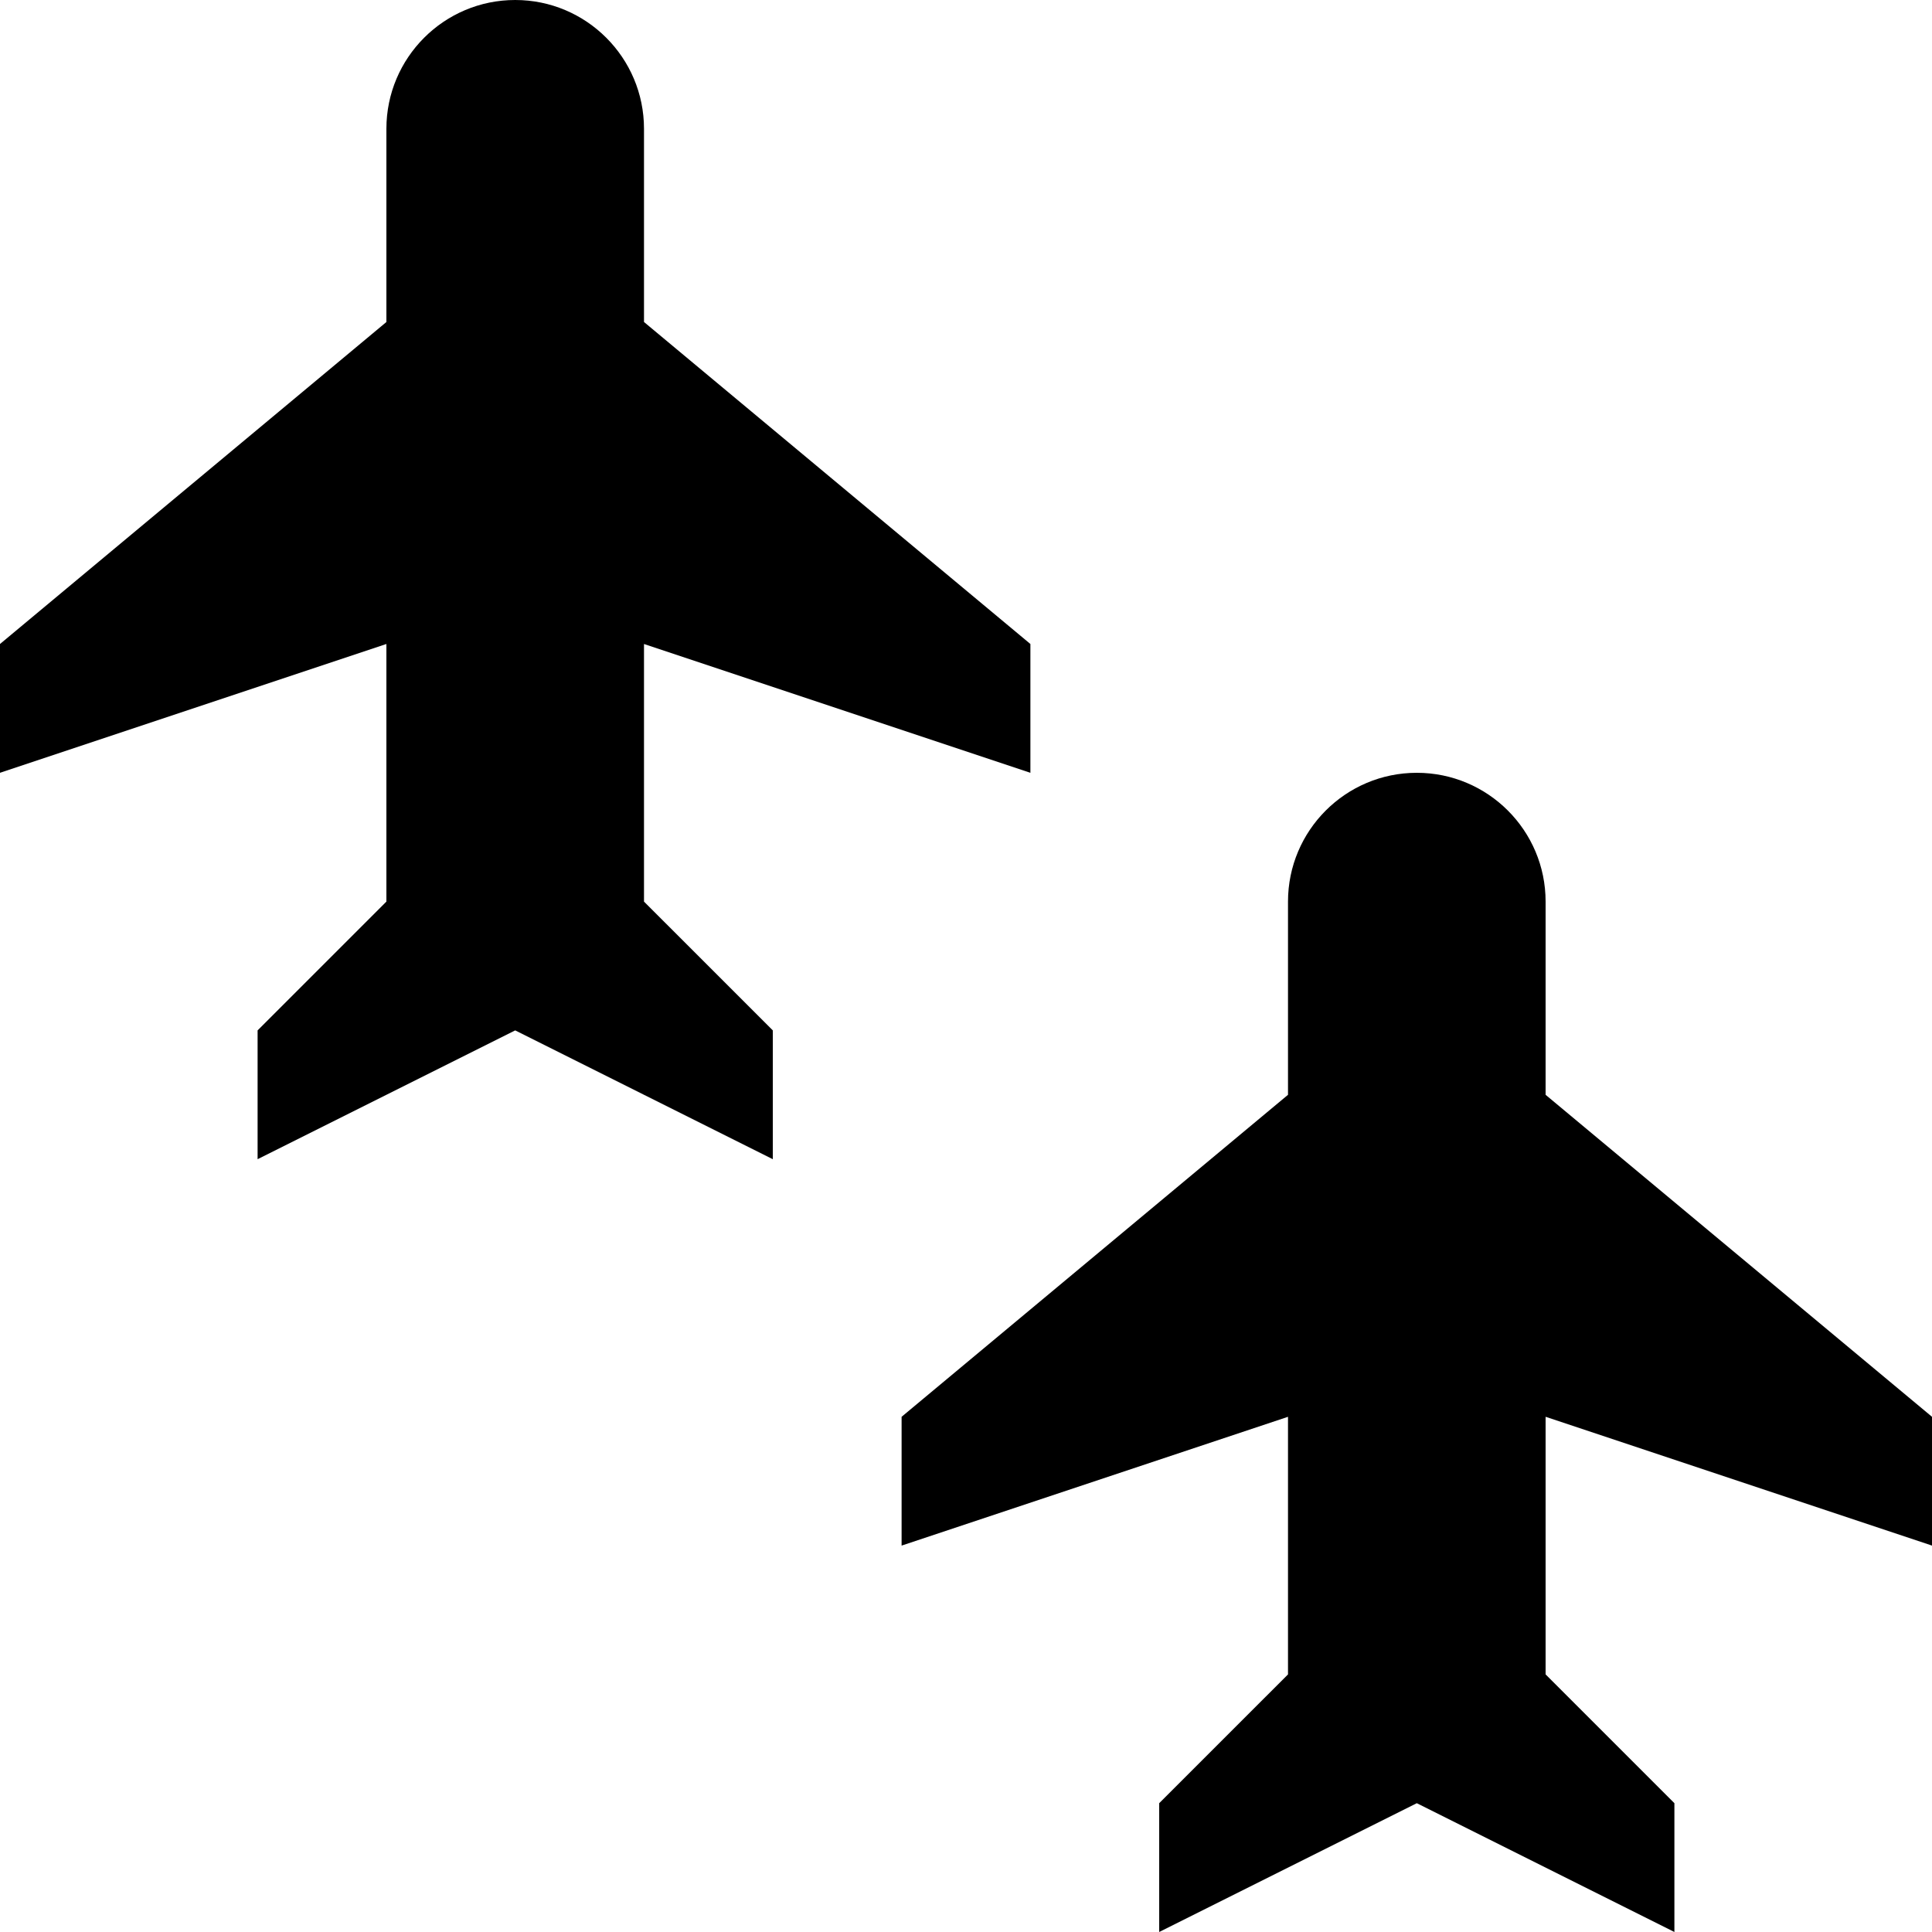
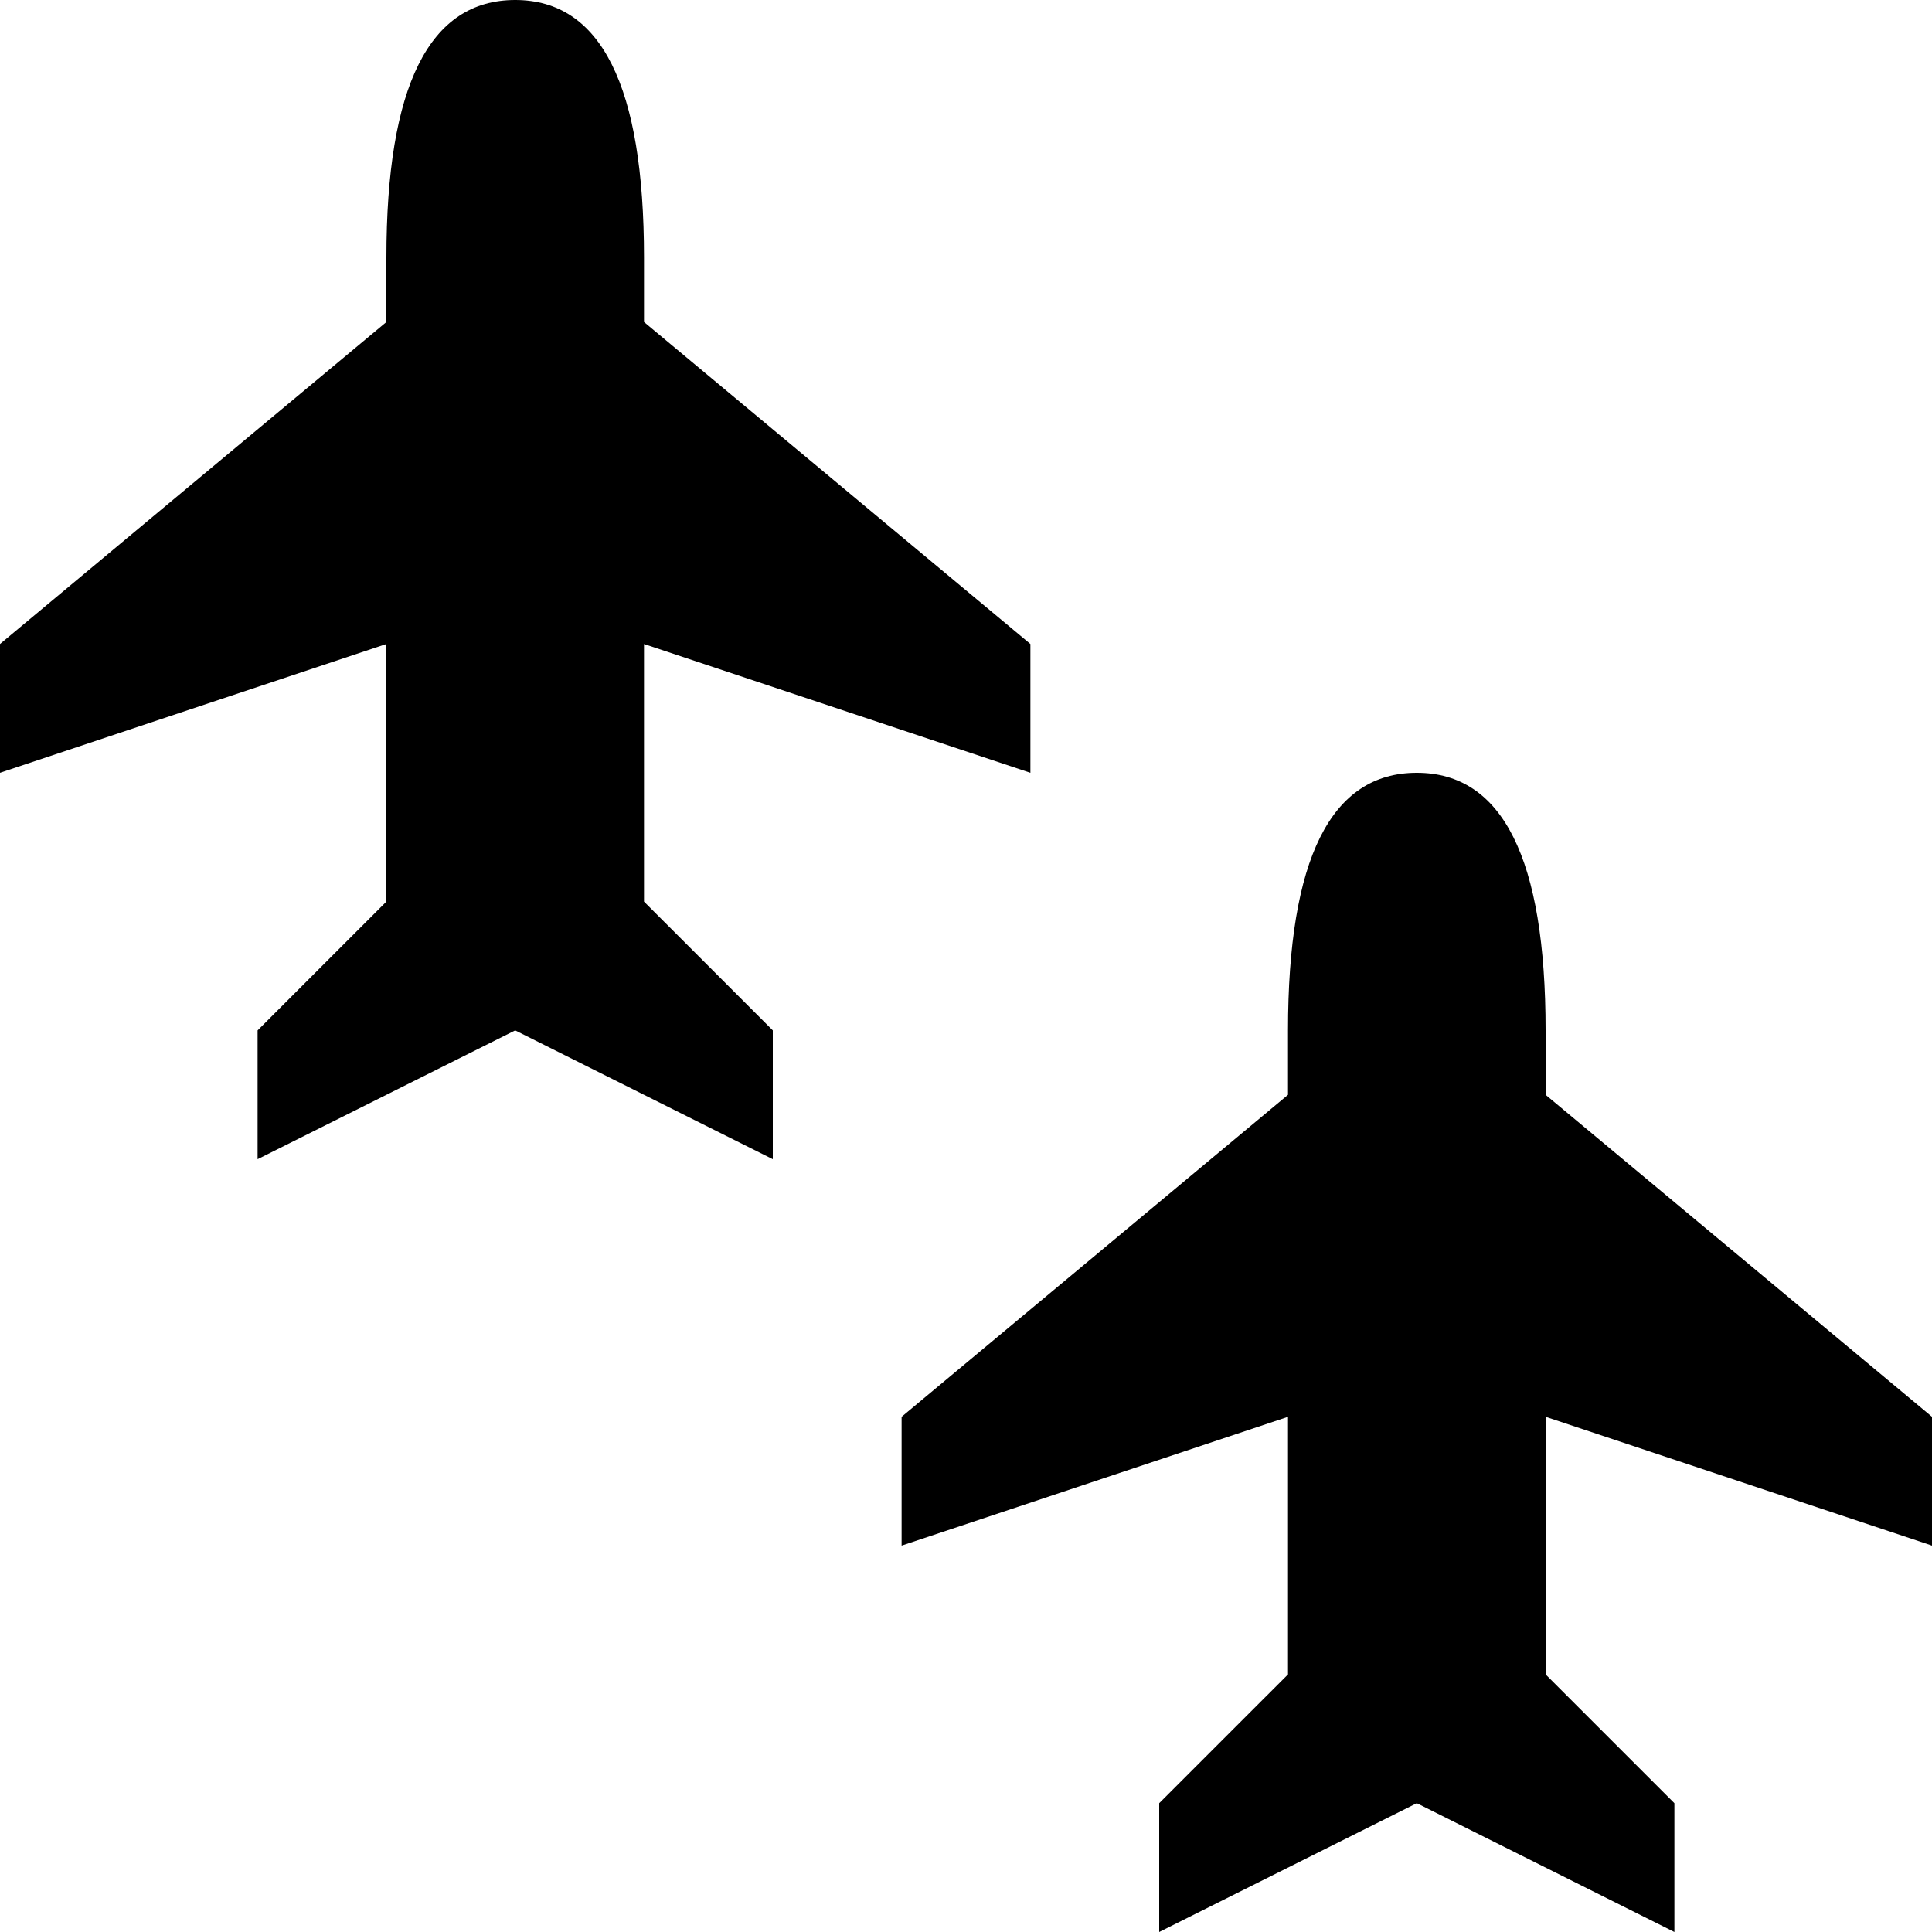
<svg xmlns="http://www.w3.org/2000/svg" width="15px" height="15px" viewBox="0 0 15 15" version="1.1">
-   <path d="M4,1.64959658e-13 C4.552,1.64993476e-13 5,0.448 5,1 L5,2.5 L8,5 L8,6 L5,5 L5,7 L6,8 L6,9 L4,8 L2,9 L2,8 L3,7 L3,5 L4.18452036e-15,6 L4.42944972e-15,5 L3,2.5 L3,1 C3,0.448 3.448,1.79641662e-13 4,1.64959658e-13 Z M11,6 C11.552,6 12,6.448 12,7 L12,8.5 L15,11 L15,12 L12,11 L12,13 L13,14 L13,15 L11,14 L9,15 L9,14 L10,13 L10,11 L7,12 L7,11 L10,8.5 L10,7 C10,6.448 10.448,6 11,6 Z" />
+   <path d="M4,4.61944317e-13 C4.667,4.62107604e-13 5,0.667 5,2 L5,2.5 L8,5 L8,6 L5,5 L5,7 L6,8 L6,9 L4,8 L2,9 L2,8 L3,7 L3,5 L2.0948888e-14,6 L2.11938174e-14,5 L3,2.5 L3,2 C3,0.667 3.333,4.61781031e-13 4,4.61944317e-13 Z M11,6 C11.667,6 12,6.667 12,8 L12,8.5 L15,11 L15,12 L12,11 L12,13 L13,14 L13,15 L11,14 L9,15 L9,14 L10,13 L10,11 L7,12 L7,11 L10,8.5 L10,8 C10,6.667 10.333,6 11,6 Z" />
</svg>
